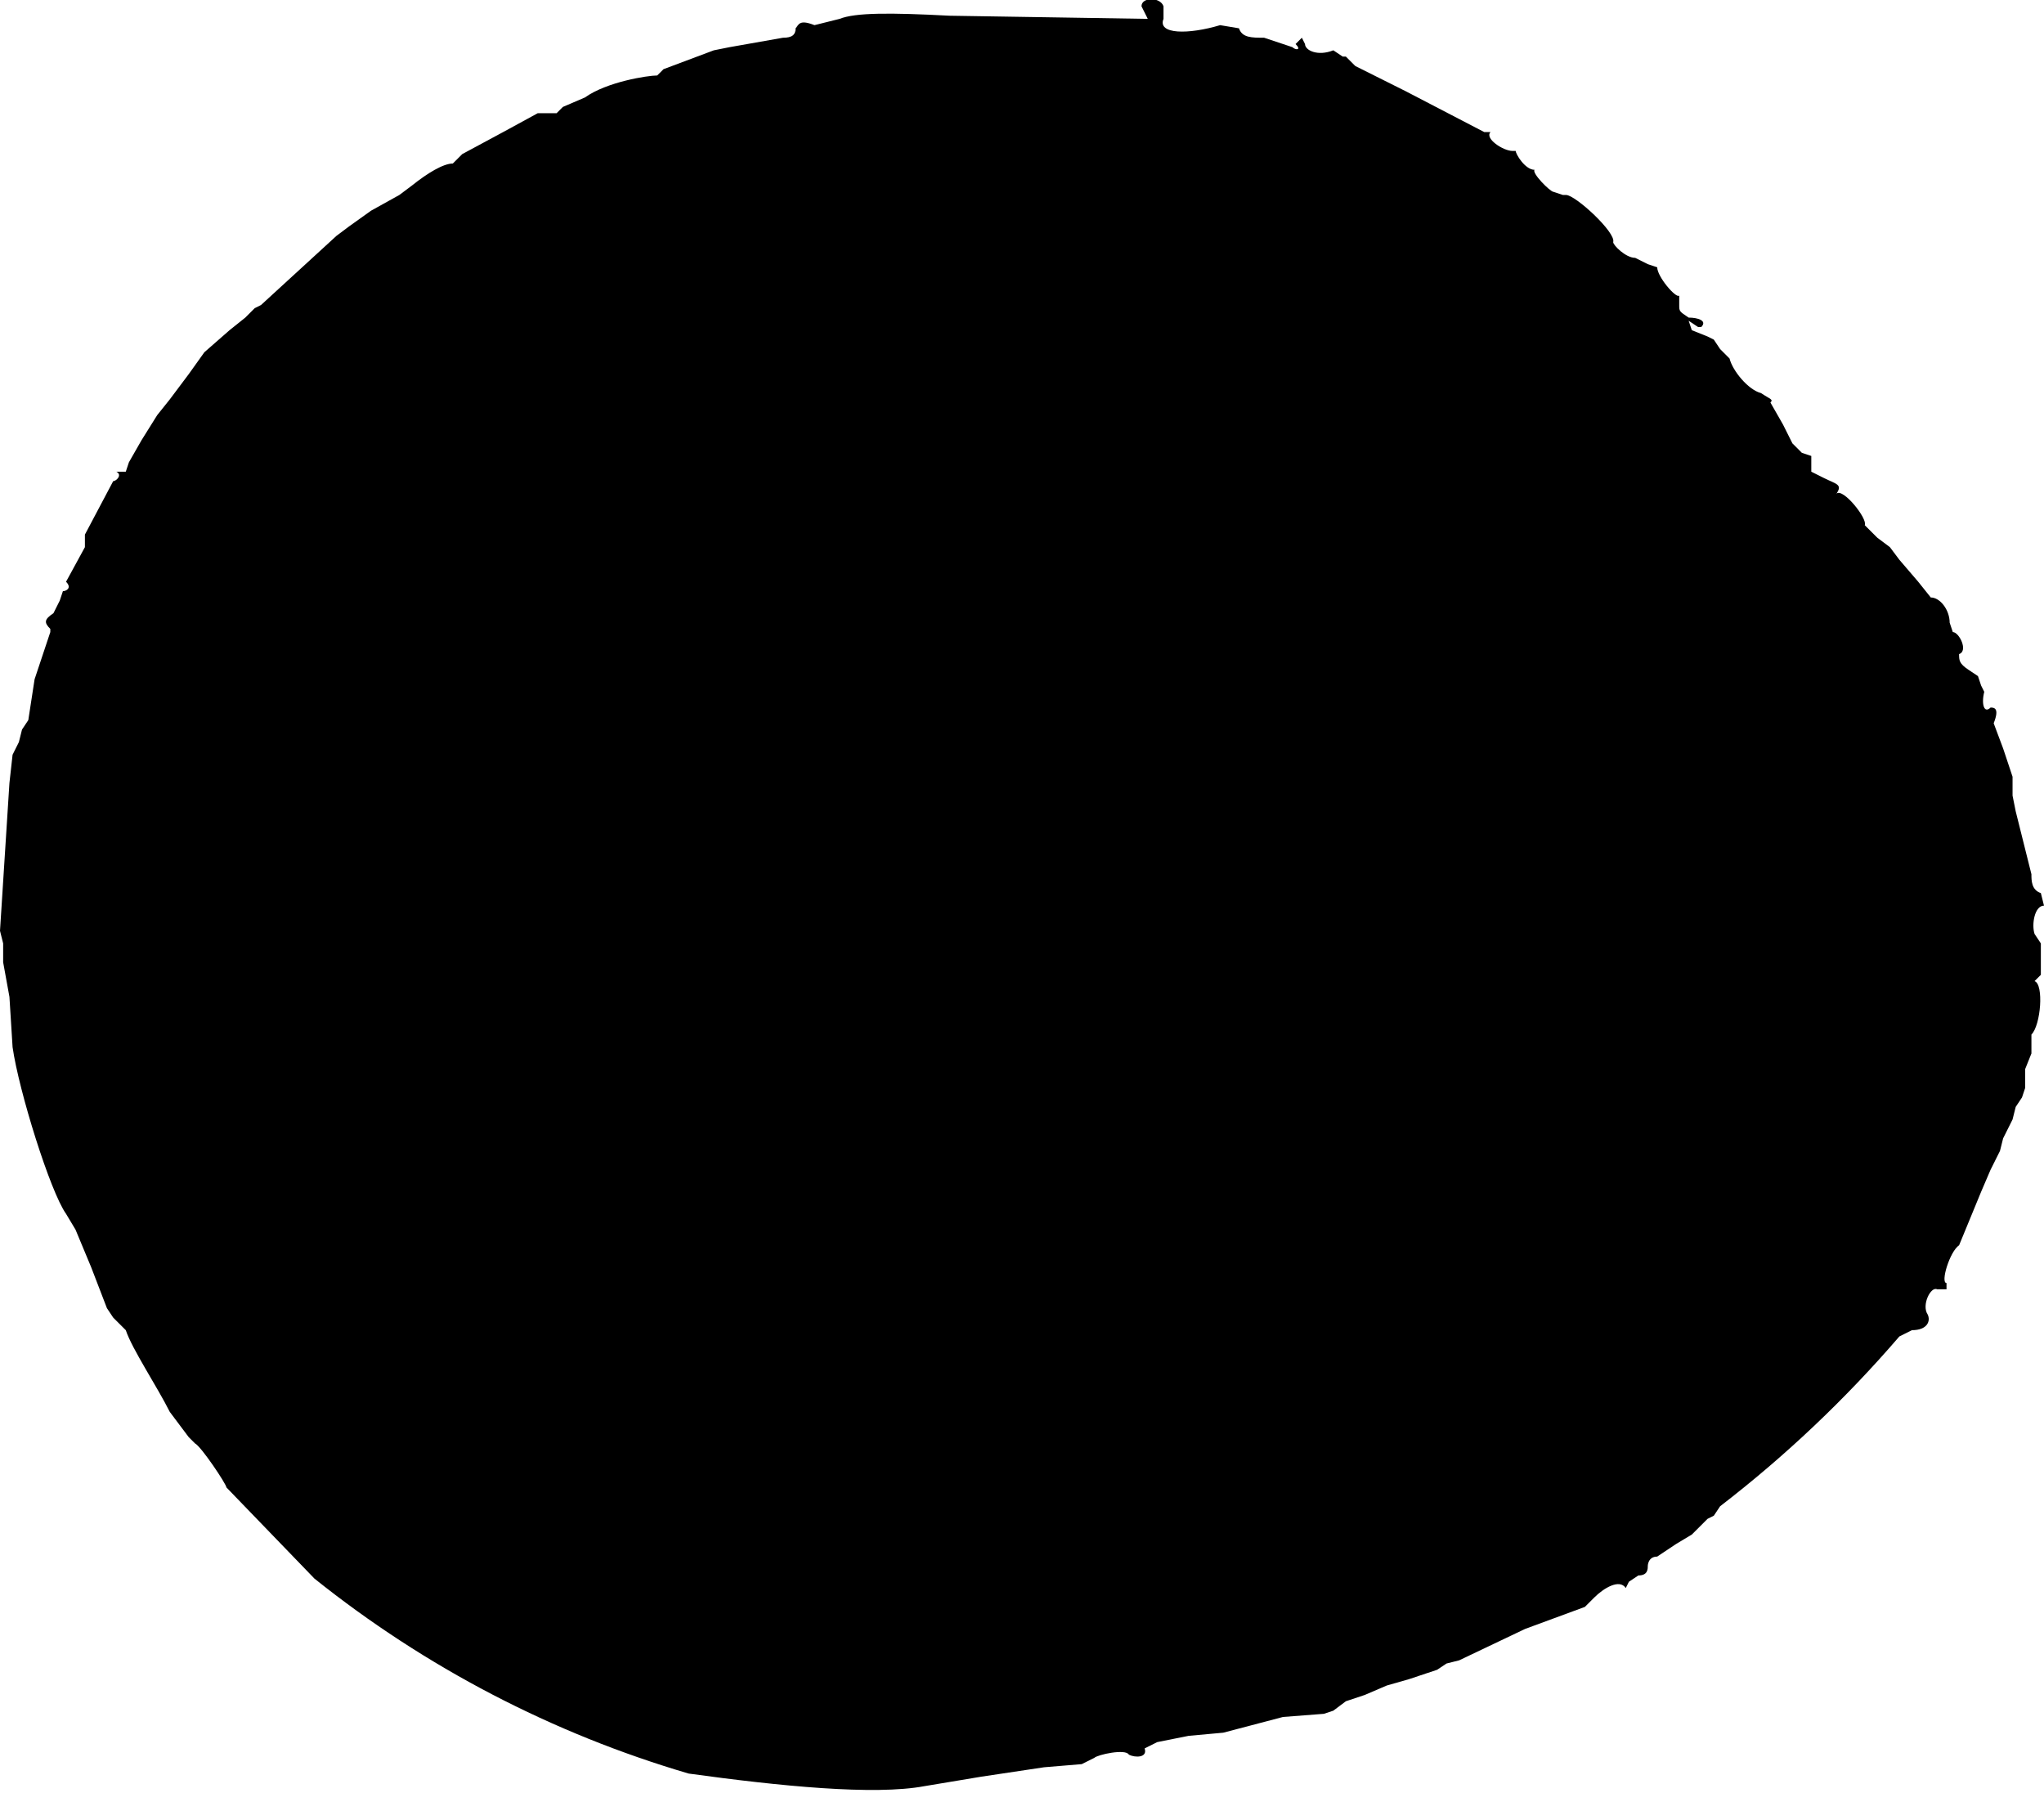
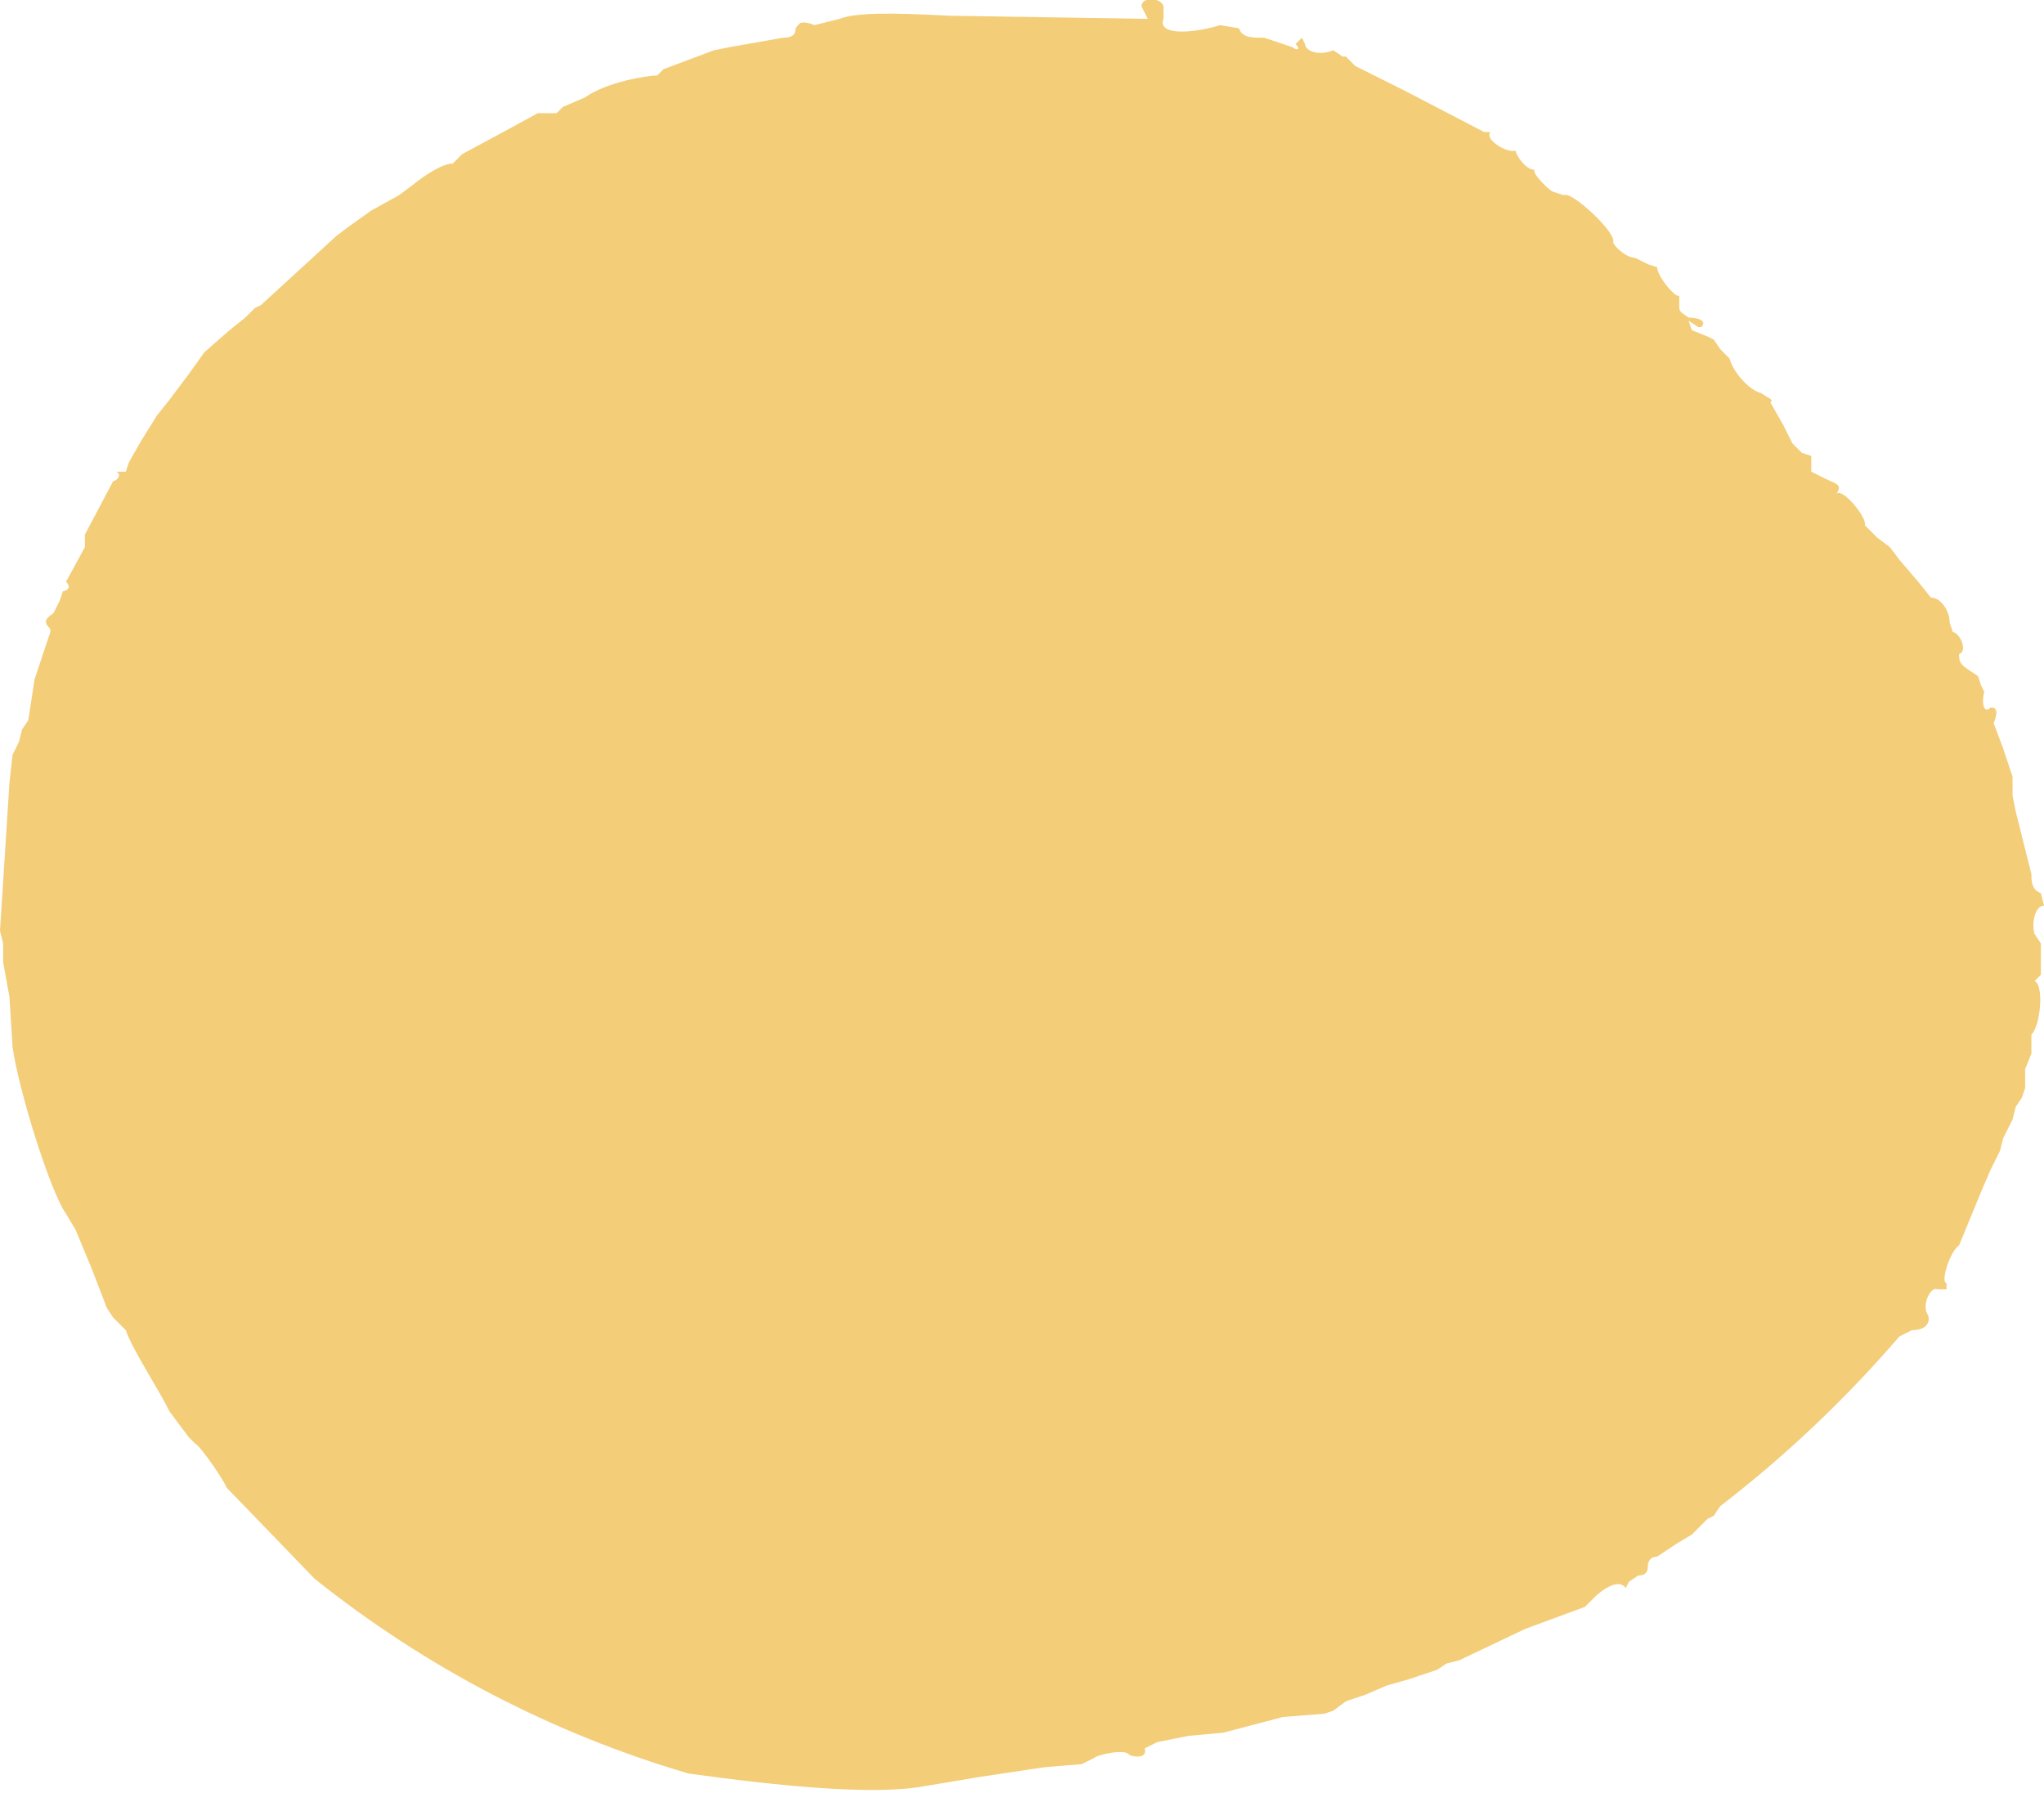
<svg xmlns="http://www.w3.org/2000/svg" width="65" height="57">
-   <path fill="#000" fill-rule="evenodd" d="M37 .6c-.2.5.8.5 1.8.2l.6.1c.1.3.4.3.8.3l.9.3c.1.1.3.1.1-.1l.2-.2.1.2c0 .2.4.4.9.2l.3.2h.1l.3.3 1.6.8 2.5 1.3h.2c-.2.2.4.6.7.6h.1c0 .1.3.6.6.6-.1.1.5.7.6.7l.3.1h.1c.3 0 1.6 1.2 1.5 1.5 0 .1.4.5.7.5l.4.2.3.1c0 .3.6 1 .7.9v.3c0 .2 0 .2.3.4.3 0 .6.1.4.3H54l-.3-.2.1.3.5.2.2.1.2.3.3.3c.1.4.6 1 1 1.1.3.2.4.2.3.3l.4.7.3.6.3.3.3.1v.5l.4.2c.4.2.6.2.4.5.2-.2 1 .8.9 1l.4.4.4.3.3.4.6.7.4.5c.3 0 .6.4.6.8l.1.3c.2 0 .5.6.2.7 0 .2 0 .3.3.5l.3.2.1.3.1.2c-.1.4 0 .7.2.5.1 0 .3 0 .1.5l.3.8.3.9v.6l.1.5.3 1.2.2.8c0 .2 0 .5.3.6l.1.4c-.3 0-.4.6-.3.9l.2.3V31l-.2.2c.3.1.2 1.4-.1 1.7v.6l-.2.5v.6l-.1.3-.2.3-.1.4-.3.6-.1.4-.3.6-.3.7-.7 1.7c-.3.2-.6 1.2-.4 1.2v.2h-.3c-.2-.1-.5.5-.3.8.1.2 0 .5-.5.5l-.4.2a38.5 38.5 0 0 1-5.7 5.4l-.2.3-.2.1-.3.3-.2.2-.5.3-.6.4c-.3 0-.3.3-.3.3 0 .1 0 .3-.3.3l-.3.2-.1.2c-.2-.3-.7 0-1 .3l-.3.3-1.9.7-2.1 1-.4.1-.3.2-.3.1-.6.2-.7.2-.7.3-.6.2-.4.3-.3.1-1.3.1-1.9.5-1.1.1-1 .2-.4.2c.1.3-.3.3-.5.2-.1-.2-1 0-1.1.1l-.4.2-1.2.1-2 .3-1.8.3c-1.6.3-4.6 0-7.5-.4A34.7 34.7 0 0 1 10 50.2l-2.8-2.9c0-.1-.8-1.3-1-1.4l-.2-.2-.6-.8c-.4-.8-1.2-2-1.4-2.6l-.4-.4-.2-.3-.5-1.3-.5-1.2-.3-.5c-.5-.7-1.5-3.9-1.7-5.3l-.1-1.6-.2-1.1V30l-.1-.4.3-4.7.1-.9.2-.4.1-.4.2-.3.2-1.3.5-1.5V20c-.2-.2-.2-.3.1-.5l.2-.4.1-.3c.1 0 .3-.1.1-.3l.6-1.1V17l.9-1.7c.1 0 .3-.2.1-.3L4 15l.1-.3.4-.7.5-.8.4-.5.6-.8.5-.7.8-.7.5-.4.3-.3.2-.1 2.4-2.2.4-.3.7-.5.9-.5.4-.3c.5-.4 1-.7 1.3-.7l.3-.3 1.3-.7 1.1-.6h.6l.2-.2.7-.3c.7-.5 2-.7 2.3-.7l.2-.2 1.6-.6.5-.1 1.7-.3c.3 0 .4-.1.4-.3.1-.1.1-.3.6-.1l.8-.2c.5-.2 1.6-.2 3.5-.1l6.3.1-.2-.4c0-.3.6-.3.7 0v.4z" />
+   <path fill="#F3CD78" fill-rule="evenodd" d="M37 .6c-.2.5.8.5 1.8.2l.6.1c.1.3.4.3.8.3l.9.3c.1.1.3.1.1-.1l.2-.2.1.2c0 .2.4.4.9.2l.3.2h.1l.3.3 1.6.8 2.5 1.3h.2c-.2.2.4.6.7.6h.1c0 .1.3.6.6.6-.1.1.5.7.6.7l.3.1h.1c.3 0 1.6 1.2 1.5 1.5 0 .1.4.5.7.5l.4.2.3.1c0 .3.6 1 .7.9v.3c0 .2 0 .2.3.4.3 0 .6.1.4.3H54l-.3-.2.1.3.5.2.2.1.2.3.3.3c.1.4.6 1 1 1.1.3.2.4.2.3.3l.4.7.3.6.3.3.3.1v.5l.4.2c.4.2.6.2.4.5.2-.2 1 .8.9 1l.4.4.4.3.3.4.6.7.4.5c.3 0 .6.4.6.8l.1.3c.2 0 .5.6.2.7 0 .2 0 .3.3.5l.3.2.1.3.1.2c-.1.4 0 .7.2.5.1 0 .3 0 .1.5l.3.8.3.9v.6l.1.5.3 1.2.2.8c0 .2 0 .5.3.6l.1.4c-.3 0-.4.6-.3.9l.2.3V31l-.2.2c.3.1.2 1.4-.1 1.7v.6l-.2.5v.6l-.1.3-.2.3-.1.4-.3.6-.1.4-.3.6-.3.7-.7 1.7c-.3.2-.6 1.2-.4 1.2v.2h-.3c-.2-.1-.5.5-.3.8.1.2 0 .5-.5.5l-.4.2a38.5 38.5 0 0 1-5.7 5.4l-.2.3-.2.1-.3.3-.2.2-.5.3-.6.4c-.3 0-.3.3-.3.3 0 .1 0 .3-.3.3l-.3.2-.1.2c-.2-.3-.7 0-1 .3l-.3.3-1.9.7-2.1 1-.4.1-.3.2-.3.1-.6.2-.7.2-.7.3-.6.2-.4.3-.3.1-1.3.1-1.9.5-1.1.1-1 .2-.4.2c.1.3-.3.3-.5.2-.1-.2-1 0-1.1.1l-.4.2-1.2.1-2 .3-1.8.3c-1.6.3-4.6 0-7.5-.4A34.7 34.7 0 0 1 10 50.2l-2.8-2.9c0-.1-.8-1.3-1-1.4l-.2-.2-.6-.8c-.4-.8-1.2-2-1.4-2.6l-.4-.4-.2-.3-.5-1.3-.5-1.2-.3-.5c-.5-.7-1.5-3.9-1.7-5.3l-.1-1.6-.2-1.1V30l-.1-.4.3-4.7.1-.9.2-.4.1-.4.2-.3.2-1.3.5-1.5V20c-.2-.2-.2-.3.1-.5l.2-.4.1-.3c.1 0 .3-.1.1-.3l.6-1.1V17l.9-1.7c.1 0 .3-.2.1-.3L4 15l.1-.3.4-.7.5-.8.4-.5.6-.8.5-.7.8-.7.5-.4.3-.3.2-.1 2.4-2.2.4-.3.7-.5.9-.5.4-.3c.5-.4 1-.7 1.3-.7l.3-.3 1.3-.7 1.1-.6h.6l.2-.2.7-.3c.7-.5 2-.7 2.3-.7l.2-.2 1.6-.6.5-.1 1.7-.3c.3 0 .4-.1.4-.3.1-.1.1-.3.6-.1l.8-.2c.5-.2 1.6-.2 3.5-.1l6.3.1-.2-.4c0-.3.6-.3.7 0v.4z" />
</svg>
